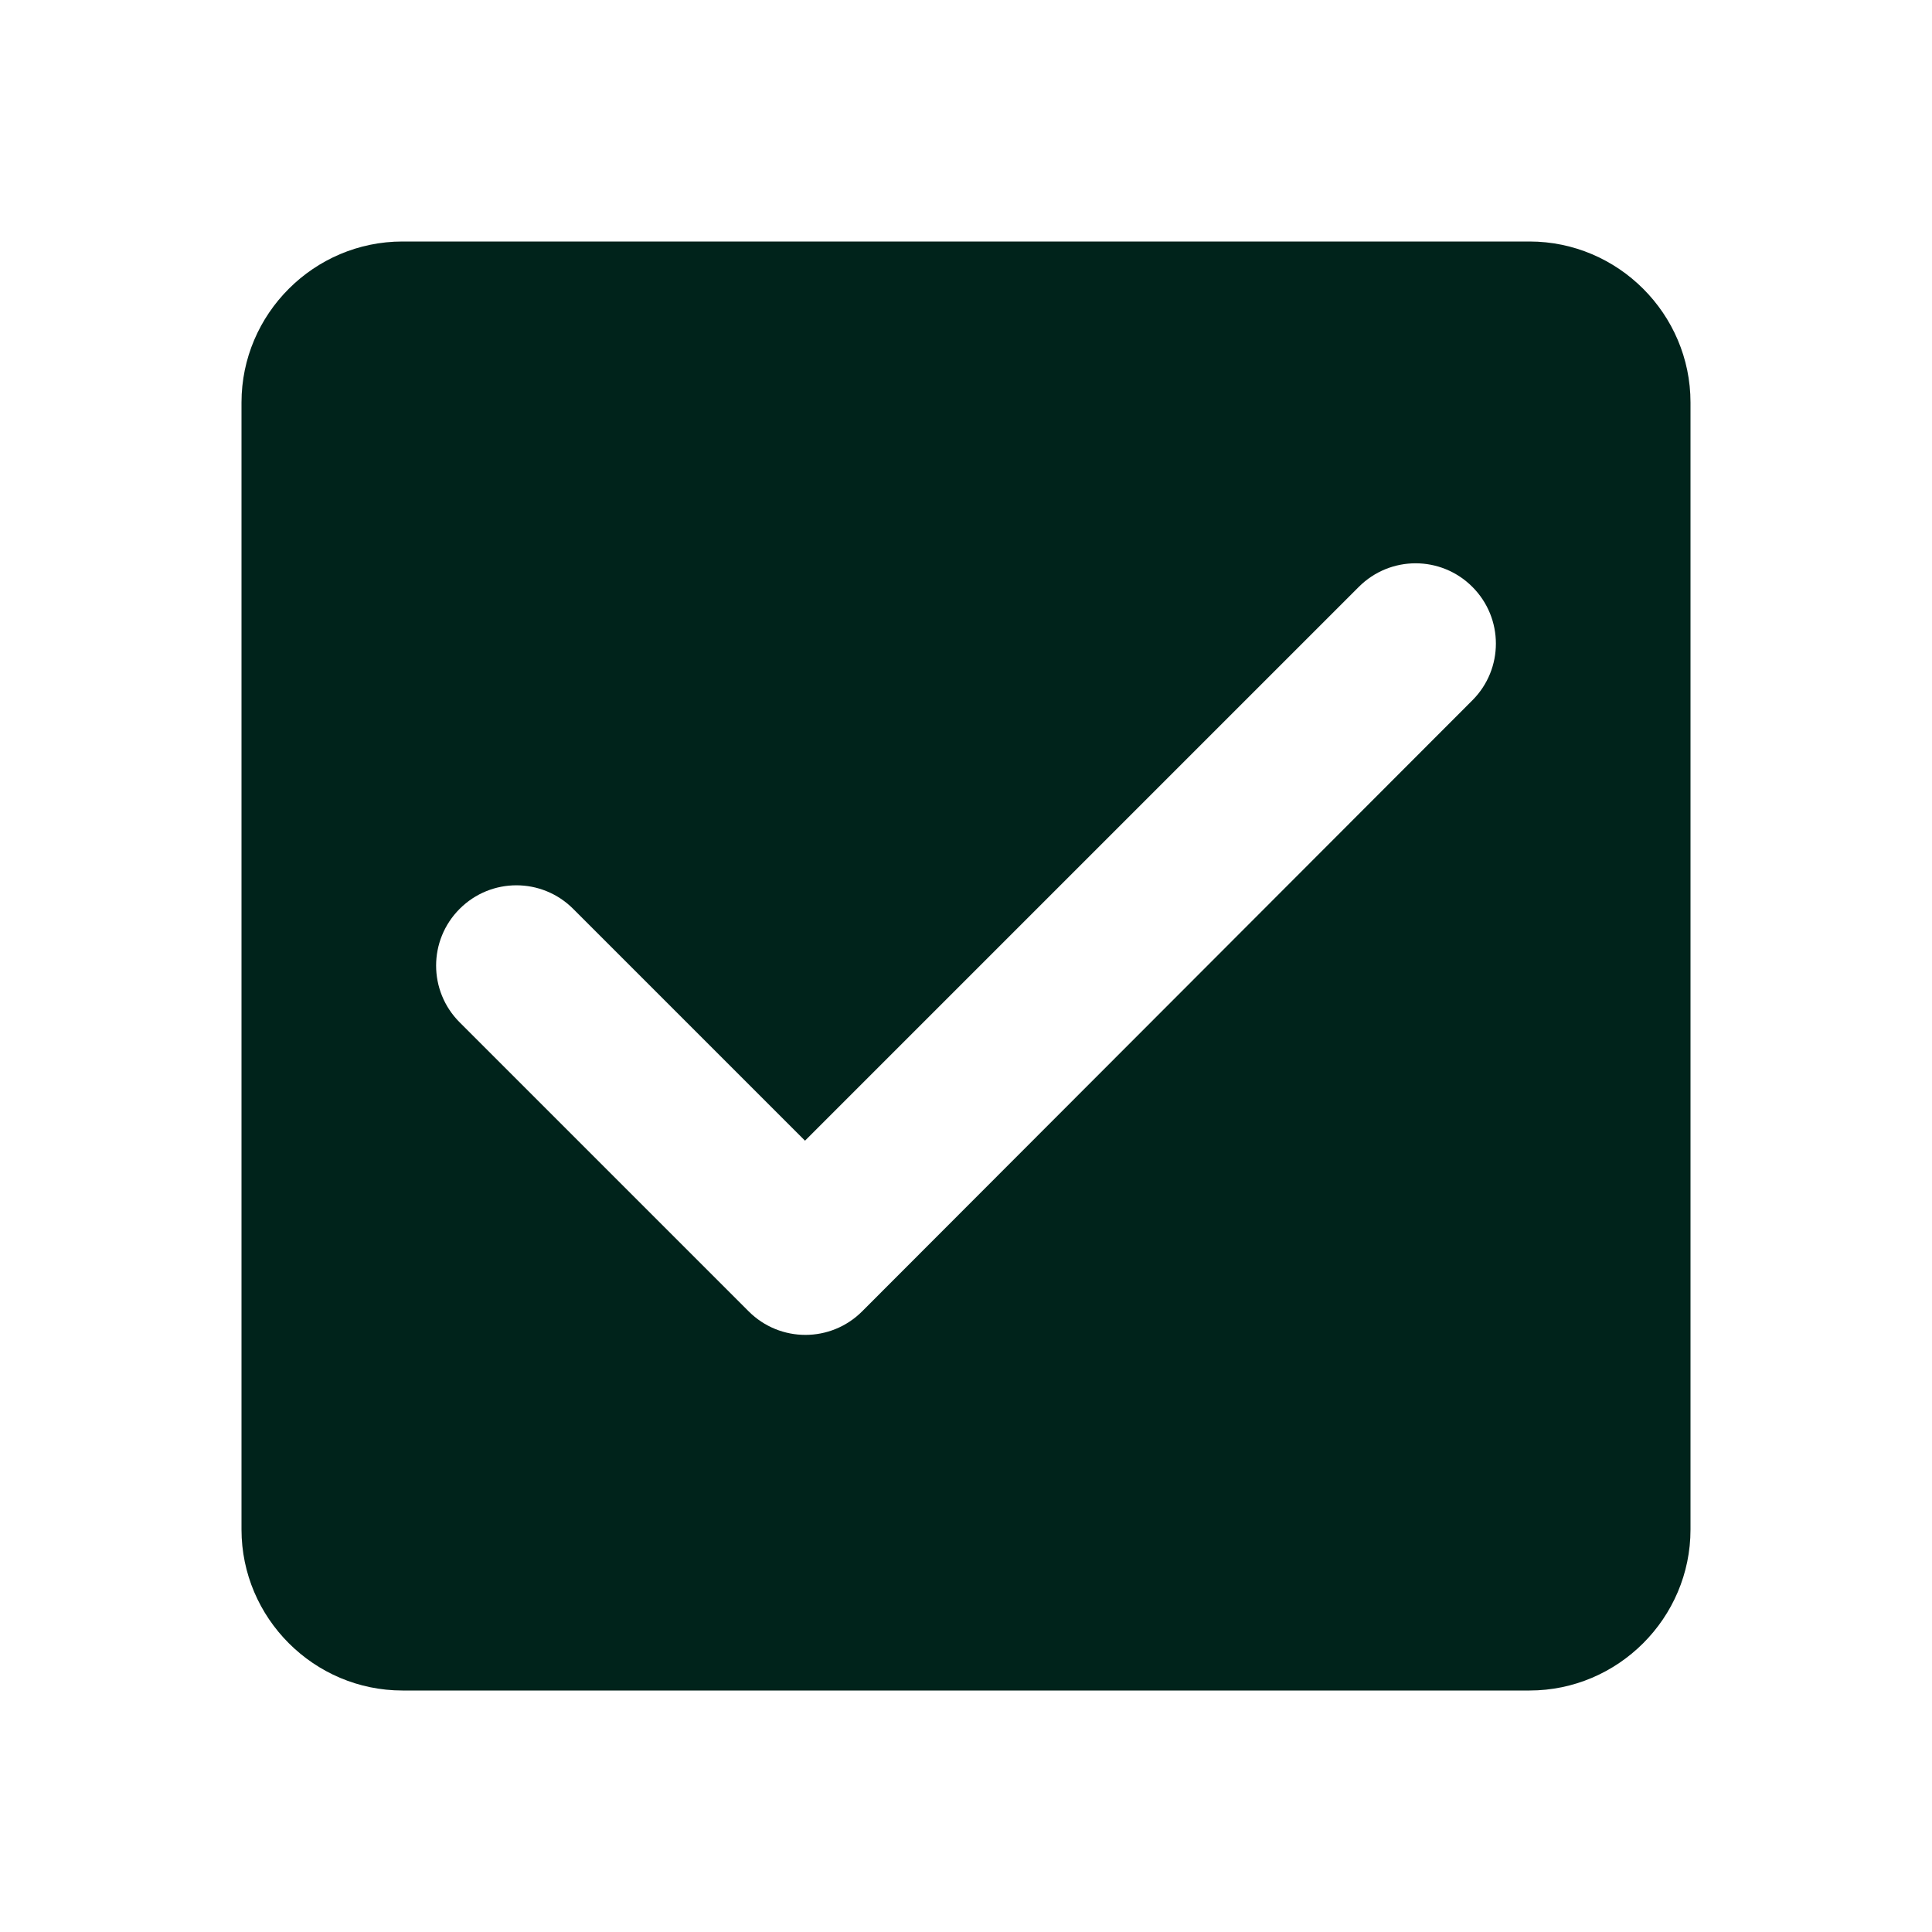
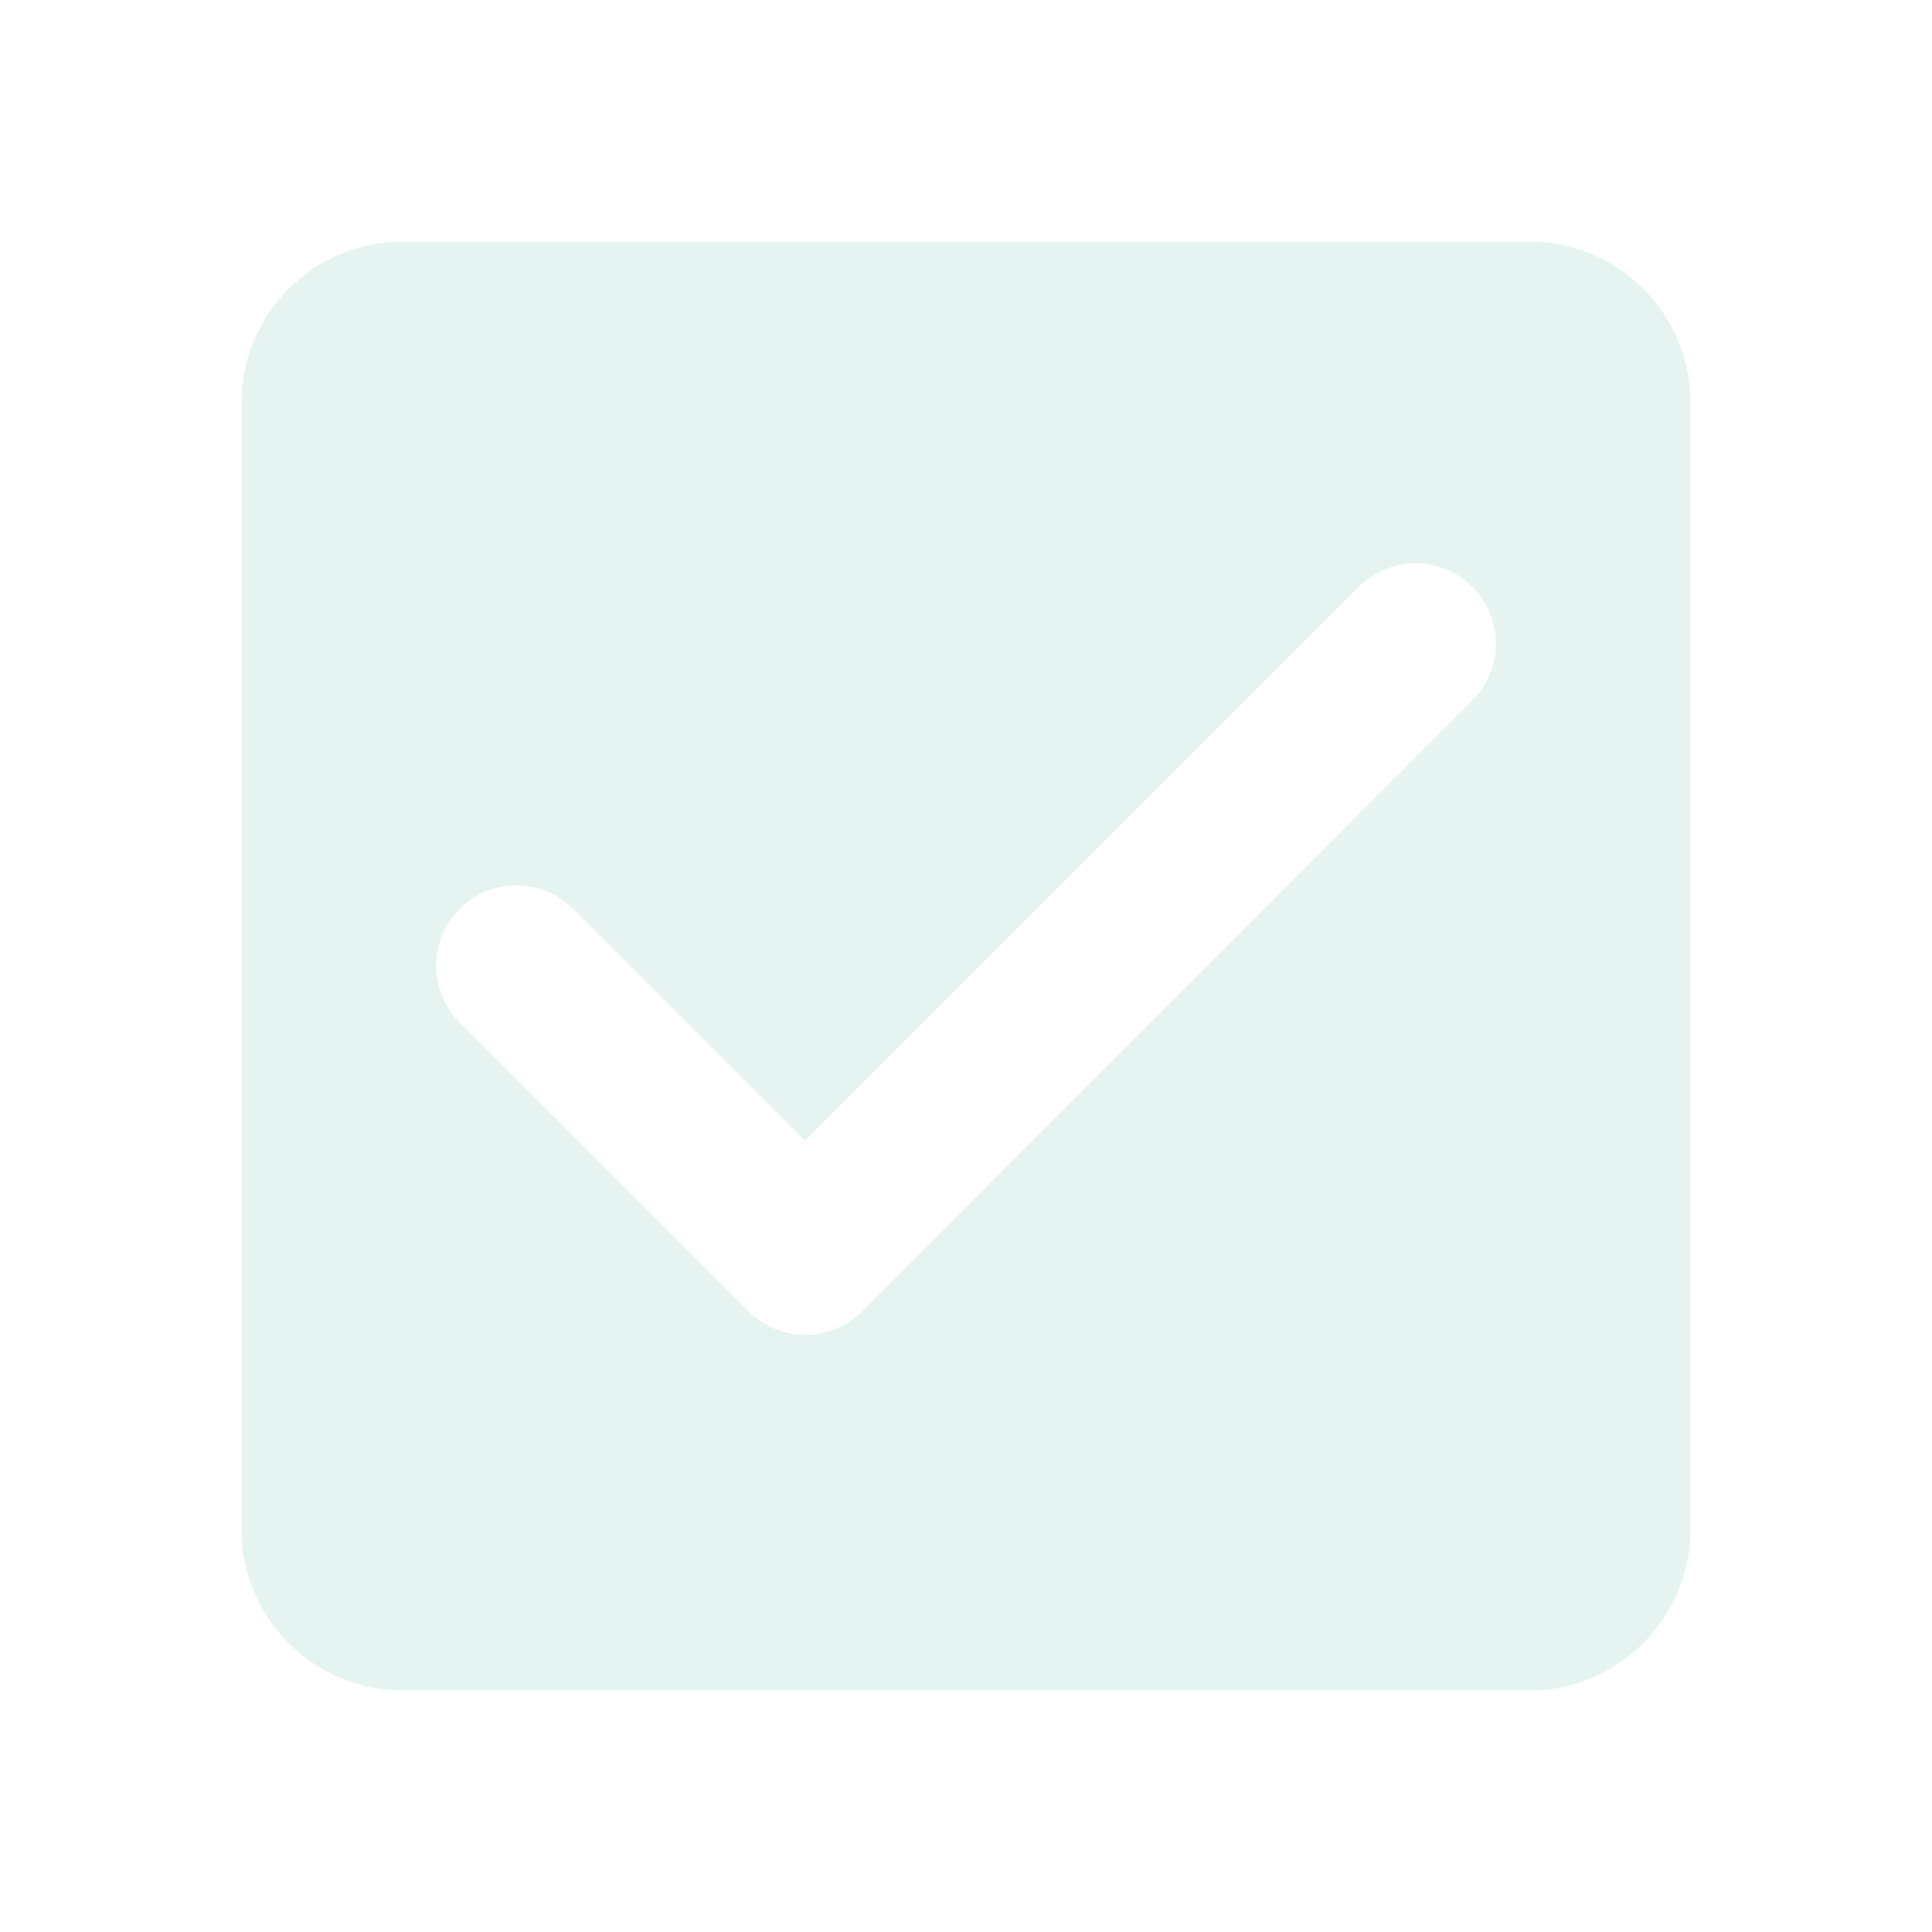
- <svg height="24px" viewBox="0 0 24 24" width="24px" fill="#00231B">
+ <svg height="24px" viewBox="0 0 24 24" width="24px" fill="#E6F4F1">
  <path d="M0 0h24v24H0V0z" fill="none" />
  <path d="M19 3H5c-1.1 0-2 .9-2 2v14c0 1.1.9 2 2 2h14c1.1 0 2-.9 2-2V5c0-1.1-.9-2-2-2zm-8.29 13.29c-.39.39-1.02.39-1.41 0L5.71 12.7c-.39-.39-.39-1.02 0-1.41.39-.39 1.02-.39 1.41 0L10 14.17l6.88-6.88c.39-.39 1.02-.39 1.41 0 .39.39.39 1.02 0 1.41l-7.58 7.59z" />
</svg>
